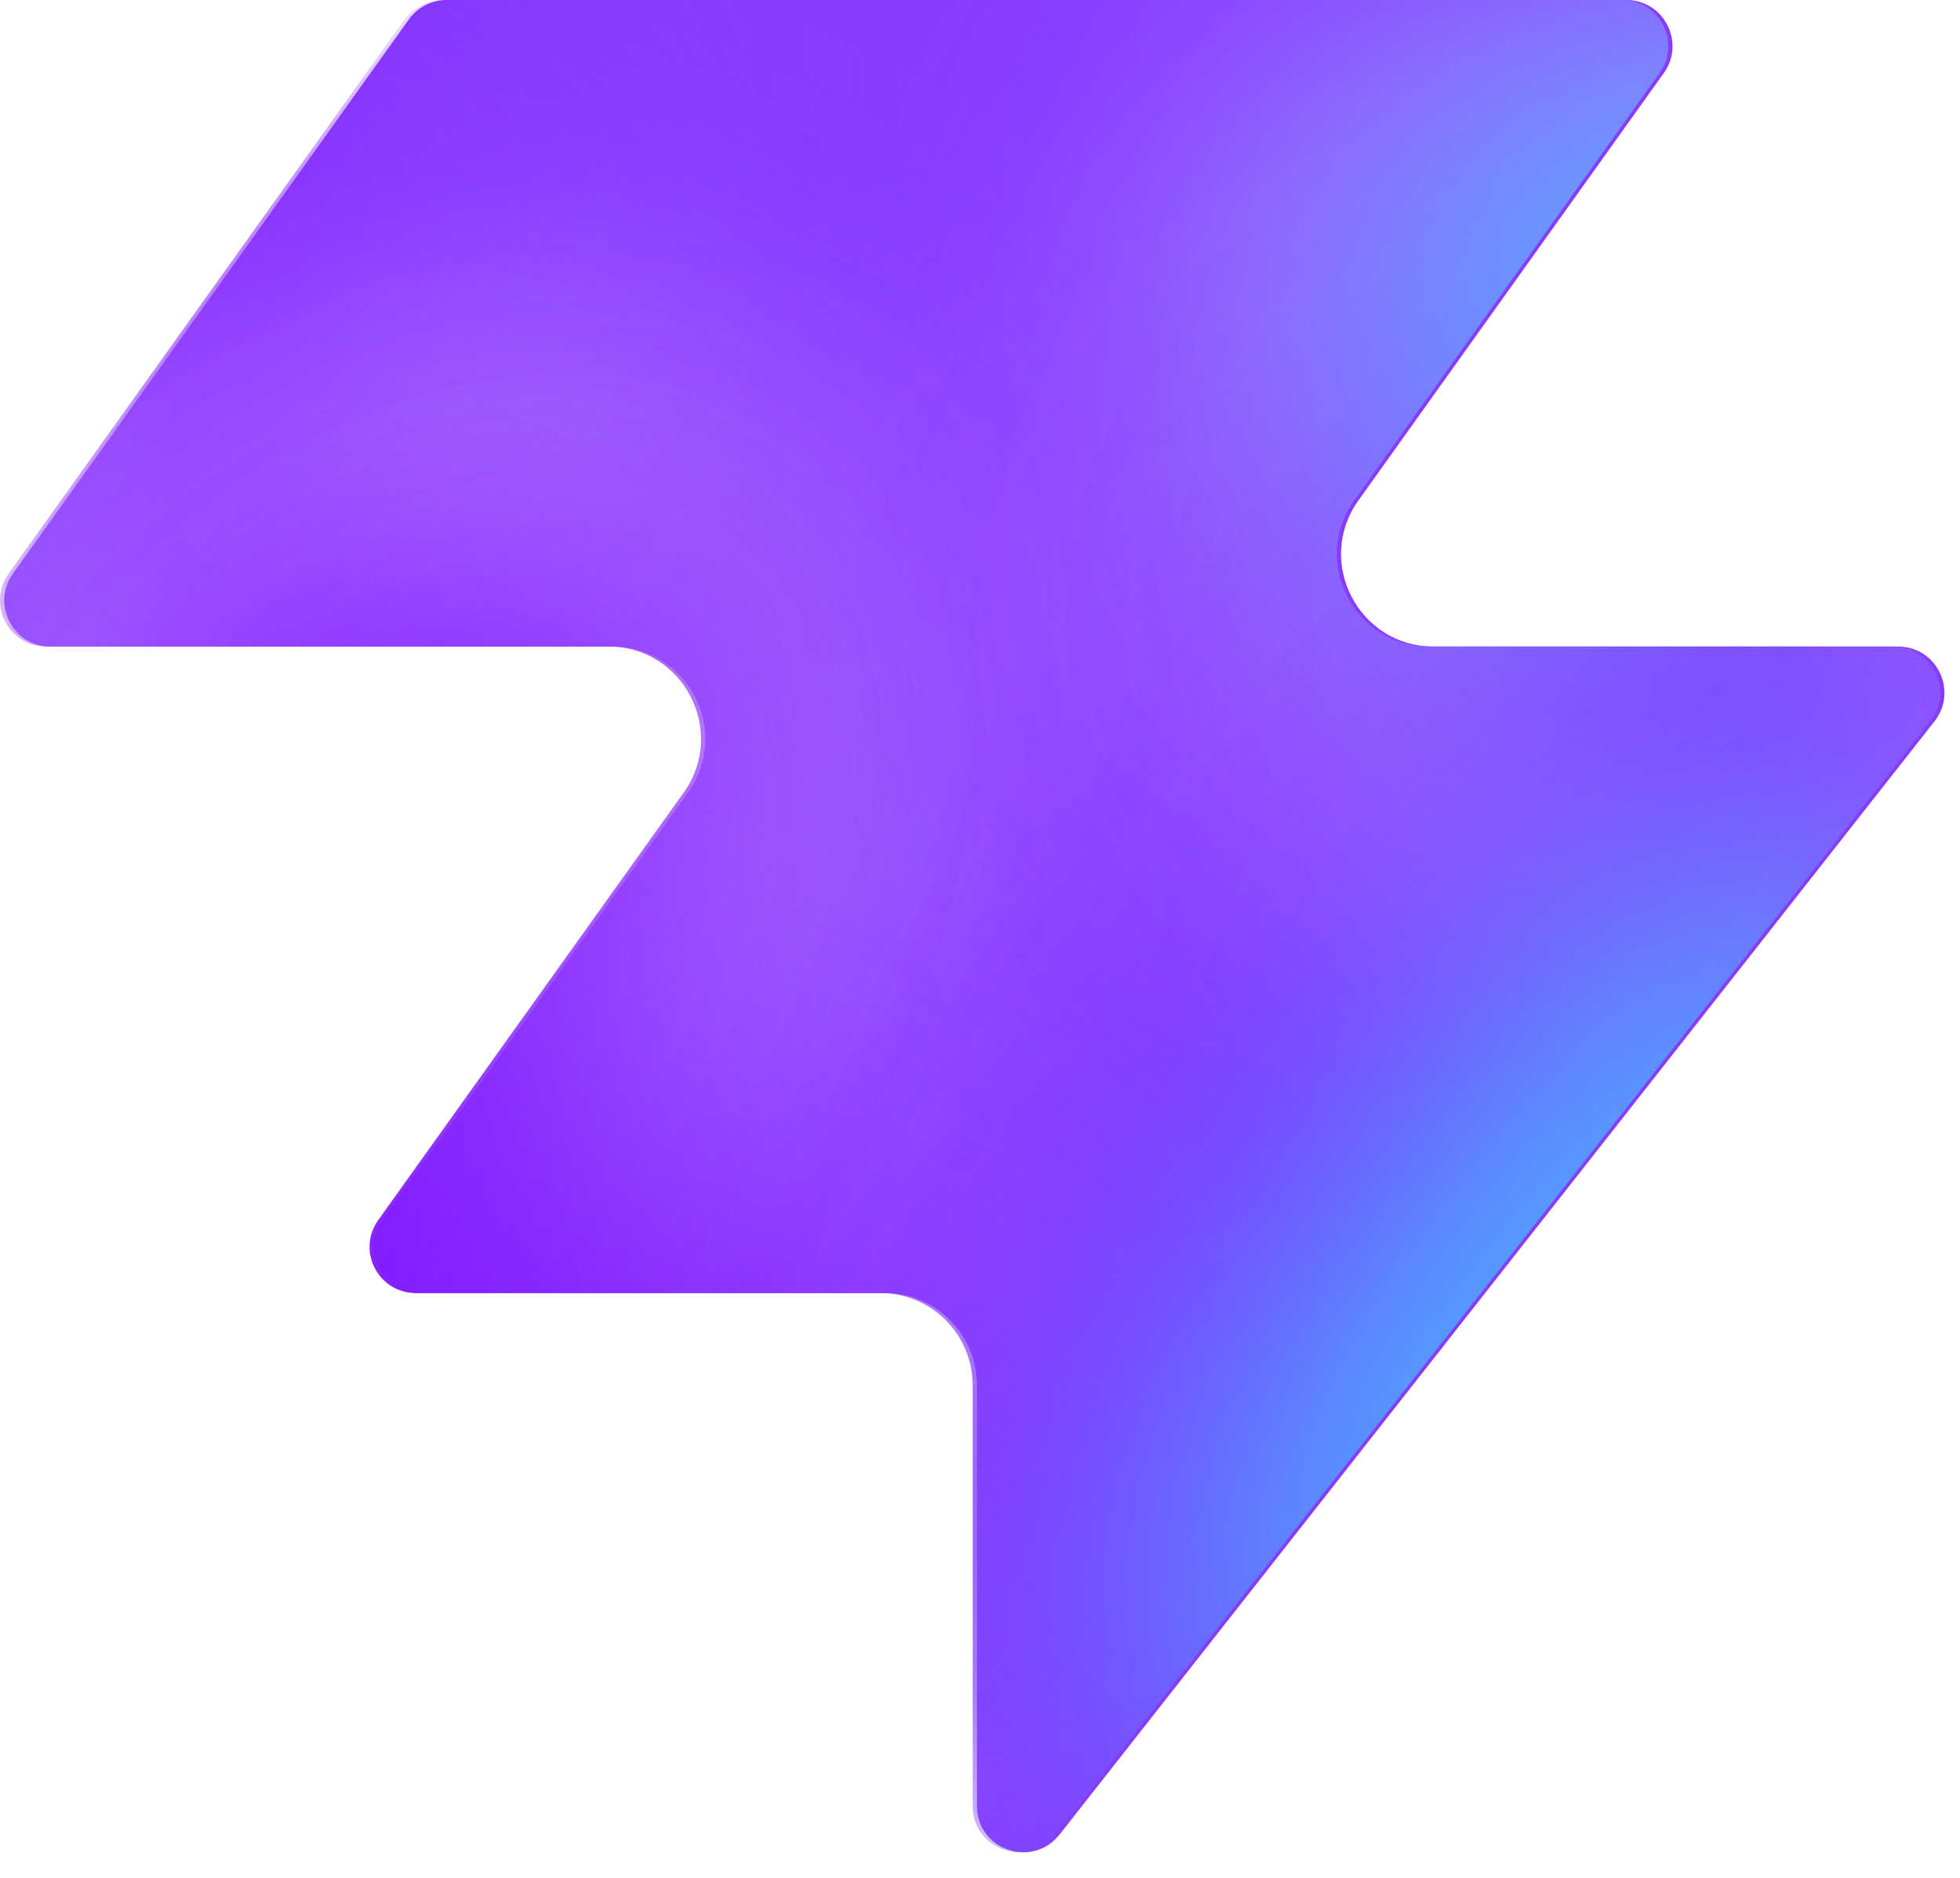
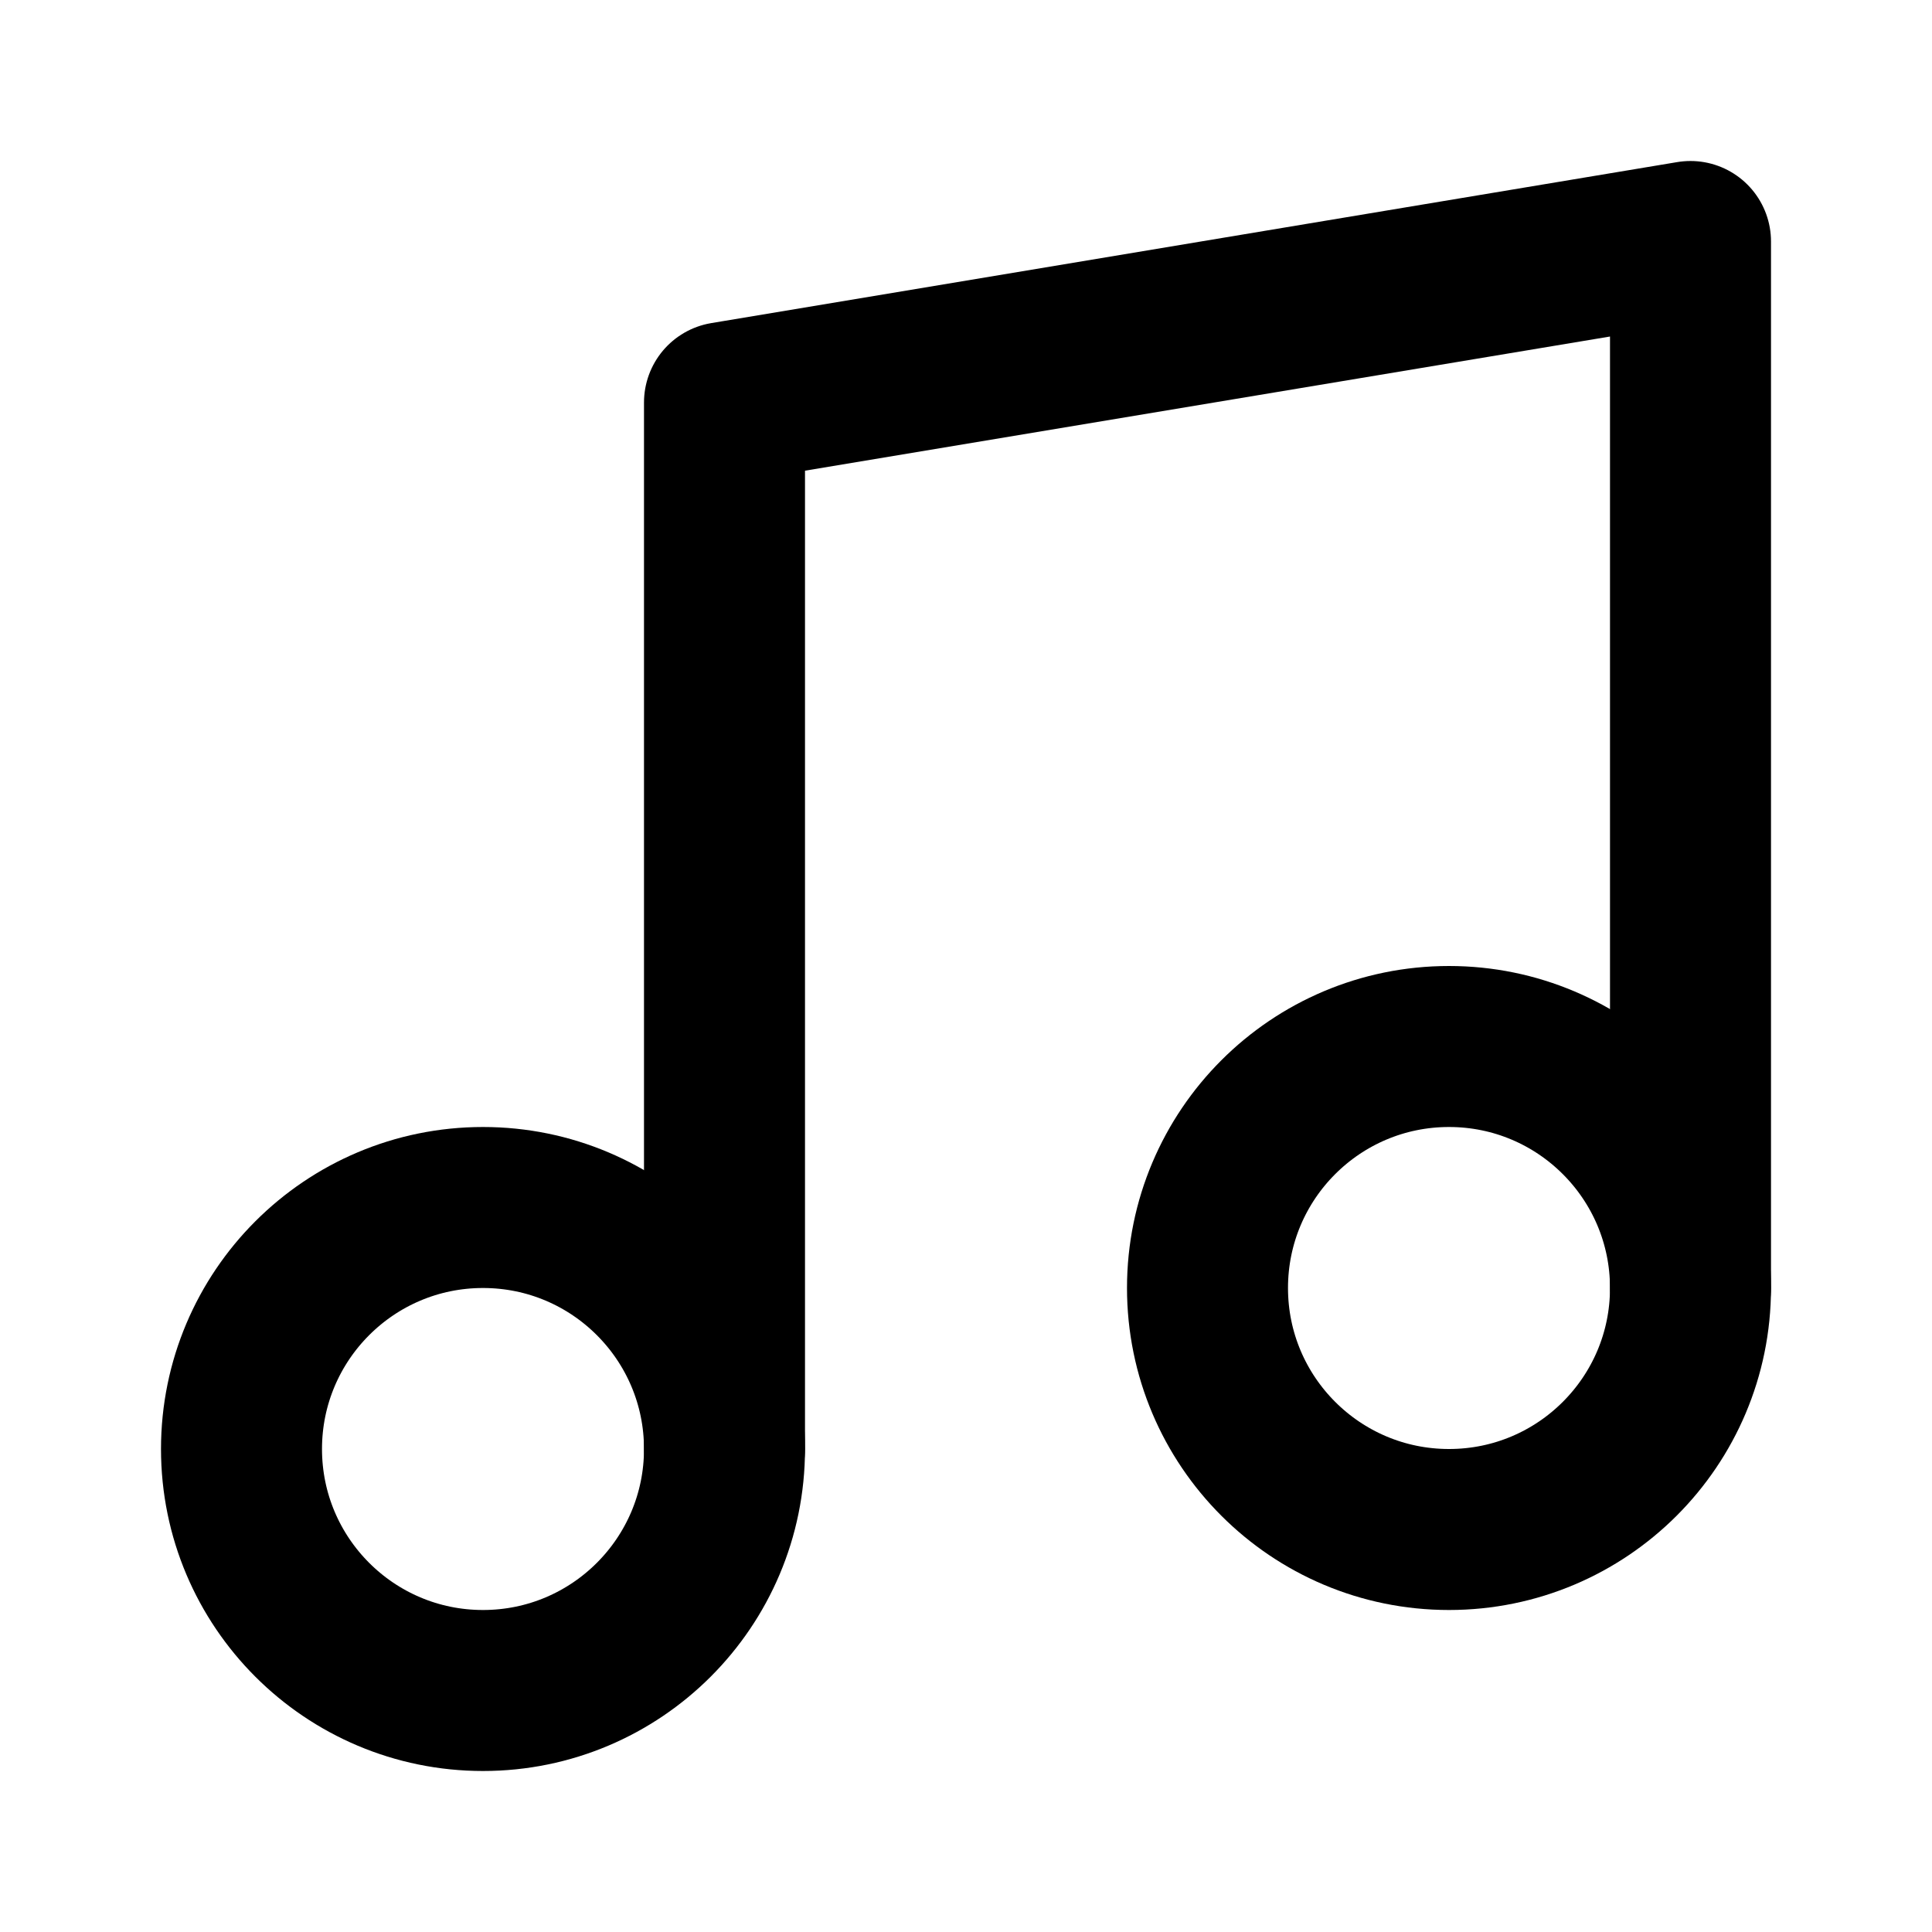
- <svg xmlns="http://www.w3.org/2000/svg" width="48" height="46" fill="none" viewBox="0 0 48 46">
-   <path fill="#863bff" d="M25.946 44.938c-.664.845-2.021.375-2.021-.698V33.937a2.26 2.26 0 0 0-2.262-2.262H10.287c-.92 0-1.456-1.04-.92-1.788l7.48-10.471c1.07-1.497 0-3.578-1.842-3.578H1.237c-.92 0-1.456-1.04-.92-1.788L10.013.474c.214-.297.556-.474.92-.474h28.894c.92 0 1.456 1.04.92 1.788l-7.48 10.471c-1.07 1.498 0 3.579 1.842 3.579h11.377c.943 0 1.473 1.088.89 1.83L25.947 44.94z" style="fill:#863bff;fill:color(display-p3 .525 .23 1);fill-opacity:1" />
-   <mask id="a" width="48" height="46" x="0" y="0" maskUnits="userSpaceOnUse" style="mask-type:alpha">
-     <path fill="#000" d="M25.842 44.938c-.664.844-2.021.375-2.021-.698V33.937a2.26 2.26 0 0 0-2.262-2.262H10.183c-.92 0-1.456-1.04-.92-1.788l7.48-10.471c1.07-1.498 0-3.579-1.842-3.579H1.133c-.92 0-1.456-1.04-.92-1.787L9.91.473c.214-.297.556-.474.92-.474h28.894c.92 0 1.456 1.04.92 1.788l-7.48 10.471c-1.07 1.498 0 3.578 1.842 3.578h11.377c.943 0 1.473 1.088.89 1.832L25.843 44.94z" style="fill:#000;fill-opacity:1" />
-   </mask>
-   <g mask="url(#a)">
-     <g filter="url(#b)">
-       <ellipse cx="5.508" cy="14.704" fill="#ede6ff" rx="5.508" ry="14.704" style="fill:#ede6ff;fill:color(display-p3 .927 .903 1);fill-opacity:1" transform="matrix(.00324 1 1 -.00324 -4.47 31.516)" />
-     </g>
-     <g filter="url(#c)">
-       <ellipse cx="10.399" cy="29.851" fill="#ede6ff" rx="10.399" ry="29.851" style="fill:#ede6ff;fill:color(display-p3 .927 .903 1);fill-opacity:1" transform="matrix(.00324 1 1 -.00324 -39.328 7.883)" />
-     </g>
-     <g filter="url(#d)">
-       <ellipse cx="5.508" cy="30.487" fill="#7e14ff" rx="5.508" ry="30.487" style="fill:#7e14ff;fill:color(display-p3 .492 .077 1);fill-opacity:1" transform="rotate(89.814 -25.913 -14.639)scale(1 -1)" />
-     </g>
-     <g filter="url(#e)">
-       <ellipse cx="5.508" cy="30.599" fill="#7e14ff" rx="5.508" ry="30.599" style="fill:#7e14ff;fill:color(display-p3 .492 .077 1);fill-opacity:1" transform="rotate(89.814 -32.644 -3.334)scale(1 -1)" />
-     </g>
-     <g filter="url(#f)">
-       <ellipse cx="5.508" cy="30.599" fill="#7e14ff" rx="5.508" ry="30.599" style="fill:#7e14ff;fill:color(display-p3 .492 .077 1);fill-opacity:1" transform="matrix(.00324 1 1 -.00324 -34.34 30.47)" />
-     </g>
-     <g filter="url(#g)">
-       <ellipse cx="14.072" cy="22.078" fill="#ede6ff" rx="14.072" ry="22.078" style="fill:#ede6ff;fill:color(display-p3 .927 .903 1);fill-opacity:1" transform="rotate(93.35 24.506 48.493)scale(-1 1)" />
-     </g>
-     <g filter="url(#h)">
-       <ellipse cx="3.47" cy="21.501" fill="#7e14ff" rx="3.47" ry="21.501" style="fill:#7e14ff;fill:color(display-p3 .492 .077 1);fill-opacity:1" transform="rotate(89.009 28.708 47.59)scale(-1 1)" />
-     </g>
-     <g filter="url(#i)">
-       <ellipse cx="3.47" cy="21.501" fill="#7e14ff" rx="3.47" ry="21.501" style="fill:#7e14ff;fill:color(display-p3 .492 .077 1);fill-opacity:1" transform="rotate(89.009 28.708 47.59)scale(-1 1)" />
-     </g>
-     <g filter="url(#j)">
-       <ellipse cx=".387" cy="8.972" fill="#7e14ff" rx="4.407" ry="29.108" style="fill:#7e14ff;fill:color(display-p3 .492 .077 1);fill-opacity:1" transform="rotate(39.51 .387 8.972)" />
-     </g>
-     <g filter="url(#k)">
-       <ellipse cx="47.523" cy="-6.092" fill="#7e14ff" rx="4.407" ry="29.108" style="fill:#7e14ff;fill:color(display-p3 .492 .077 1);fill-opacity:1" transform="rotate(37.892 47.523 -6.092)" />
-     </g>
-     <g filter="url(#l)">
-       <ellipse cx="41.412" cy="6.333" fill="#47bfff" rx="5.971" ry="9.665" style="fill:#47bfff;fill:color(display-p3 .28 .748 1);fill-opacity:1" transform="rotate(37.892 41.412 6.333)" />
-     </g>
-     <g filter="url(#m)">
-       <ellipse cx="-1.879" cy="38.332" fill="#7e14ff" rx="4.407" ry="29.108" style="fill:#7e14ff;fill:color(display-p3 .492 .077 1);fill-opacity:1" transform="rotate(37.892 -1.88 38.332)" />
-     </g>
-     <g filter="url(#n)">
-       <ellipse cx="-1.879" cy="38.332" fill="#7e14ff" rx="4.407" ry="29.108" style="fill:#7e14ff;fill:color(display-p3 .492 .077 1);fill-opacity:1" transform="rotate(37.892 -1.88 38.332)" />
-     </g>
-     <g filter="url(#o)">
-       <ellipse cx="35.651" cy="29.907" fill="#7e14ff" rx="4.407" ry="29.108" style="fill:#7e14ff;fill:color(display-p3 .492 .077 1);fill-opacity:1" transform="rotate(37.892 35.651 29.907)" />
-     </g>
-     <g filter="url(#p)">
-       <ellipse cx="38.418" cy="32.4" fill="#47bfff" rx="5.971" ry="15.297" style="fill:#47bfff;fill:color(display-p3 .28 .748 1);fill-opacity:1" transform="rotate(37.892 38.418 32.4)" />
-     </g>
-   </g>
-   <defs>
-     <filter id="b" width="60.045" height="41.654" x="-19.77" y="16.149" color-interpolation-filters="sRGB" filterUnits="userSpaceOnUse">
-       <feFlood flood-opacity="0" result="BackgroundImageFix" />
-       <feBlend in="SourceGraphic" in2="BackgroundImageFix" result="shape" />
-       <feGaussianBlur result="effect1_foregroundBlur_2002_17158" stdDeviation="7.659" />
-     </filter>
-     <filter id="c" width="90.34" height="51.437" x="-54.613" y="-7.533" color-interpolation-filters="sRGB" filterUnits="userSpaceOnUse">
-       <feFlood flood-opacity="0" result="BackgroundImageFix" />
-       <feBlend in="SourceGraphic" in2="BackgroundImageFix" result="shape" />
-       <feGaussianBlur result="effect1_foregroundBlur_2002_17158" stdDeviation="7.659" />
-     </filter>
-     <filter id="d" width="79.355" height="29.4" x="-49.64" y="2.03" color-interpolation-filters="sRGB" filterUnits="userSpaceOnUse">
-       <feFlood flood-opacity="0" result="BackgroundImageFix" />
-       <feBlend in="SourceGraphic" in2="BackgroundImageFix" result="shape" />
-       <feGaussianBlur result="effect1_foregroundBlur_2002_17158" stdDeviation="4.596" />
-     </filter>
-     <filter id="e" width="79.579" height="29.4" x="-45.045" y="20.029" color-interpolation-filters="sRGB" filterUnits="userSpaceOnUse">
-       <feFlood flood-opacity="0" result="BackgroundImageFix" />
-       <feBlend in="SourceGraphic" in2="BackgroundImageFix" result="shape" />
-       <feGaussianBlur result="effect1_foregroundBlur_2002_17158" stdDeviation="4.596" />
-     </filter>
-     <filter id="f" width="79.579" height="29.4" x="-43.513" y="21.178" color-interpolation-filters="sRGB" filterUnits="userSpaceOnUse">
-       <feFlood flood-opacity="0" result="BackgroundImageFix" />
-       <feBlend in="SourceGraphic" in2="BackgroundImageFix" result="shape" />
-       <feGaussianBlur result="effect1_foregroundBlur_2002_17158" stdDeviation="4.596" />
-     </filter>
-     <filter id="g" width="74.749" height="58.852" x="15.756" y="-17.901" color-interpolation-filters="sRGB" filterUnits="userSpaceOnUse">
-       <feFlood flood-opacity="0" result="BackgroundImageFix" />
-       <feBlend in="SourceGraphic" in2="BackgroundImageFix" result="shape" />
-       <feGaussianBlur result="effect1_foregroundBlur_2002_17158" stdDeviation="7.659" />
-     </filter>
-     <filter id="h" width="61.377" height="25.362" x="23.548" y="2.284" color-interpolation-filters="sRGB" filterUnits="userSpaceOnUse">
-       <feFlood flood-opacity="0" result="BackgroundImageFix" />
-       <feBlend in="SourceGraphic" in2="BackgroundImageFix" result="shape" />
-       <feGaussianBlur result="effect1_foregroundBlur_2002_17158" stdDeviation="4.596" />
-     </filter>
-     <filter id="i" width="61.377" height="25.362" x="23.548" y="2.284" color-interpolation-filters="sRGB" filterUnits="userSpaceOnUse">
-       <feFlood flood-opacity="0" result="BackgroundImageFix" />
-       <feBlend in="SourceGraphic" in2="BackgroundImageFix" result="shape" />
-       <feGaussianBlur result="effect1_foregroundBlur_2002_17158" stdDeviation="4.596" />
-     </filter>
-     <filter id="j" width="56.045" height="63.649" x="-27.636" y="-22.853" color-interpolation-filters="sRGB" filterUnits="userSpaceOnUse">
-       <feFlood flood-opacity="0" result="BackgroundImageFix" />
-       <feBlend in="SourceGraphic" in2="BackgroundImageFix" result="shape" />
-       <feGaussianBlur result="effect1_foregroundBlur_2002_17158" stdDeviation="4.596" />
-     </filter>
-     <filter id="k" width="54.814" height="64.646" x="20.116" y="-38.415" color-interpolation-filters="sRGB" filterUnits="userSpaceOnUse">
-       <feFlood flood-opacity="0" result="BackgroundImageFix" />
-       <feBlend in="SourceGraphic" in2="BackgroundImageFix" result="shape" />
-       <feGaussianBlur result="effect1_foregroundBlur_2002_17158" stdDeviation="4.596" />
-     </filter>
-     <filter id="l" width="33.541" height="35.313" x="24.641" y="-11.323" color-interpolation-filters="sRGB" filterUnits="userSpaceOnUse">
-       <feFlood flood-opacity="0" result="BackgroundImageFix" />
-       <feBlend in="SourceGraphic" in2="BackgroundImageFix" result="shape" />
-       <feGaussianBlur result="effect1_foregroundBlur_2002_17158" stdDeviation="4.596" />
-     </filter>
-     <filter id="m" width="54.814" height="64.646" x="-29.286" y="6.009" color-interpolation-filters="sRGB" filterUnits="userSpaceOnUse">
-       <feFlood flood-opacity="0" result="BackgroundImageFix" />
-       <feBlend in="SourceGraphic" in2="BackgroundImageFix" result="shape" />
-       <feGaussianBlur result="effect1_foregroundBlur_2002_17158" stdDeviation="4.596" />
-     </filter>
-     <filter id="n" width="54.814" height="64.646" x="-29.286" y="6.009" color-interpolation-filters="sRGB" filterUnits="userSpaceOnUse">
-       <feFlood flood-opacity="0" result="BackgroundImageFix" />
-       <feBlend in="SourceGraphic" in2="BackgroundImageFix" result="shape" />
-       <feGaussianBlur result="effect1_foregroundBlur_2002_17158" stdDeviation="4.596" />
-     </filter>
-     <filter id="o" width="54.814" height="64.646" x="8.244" y="-2.416" color-interpolation-filters="sRGB" filterUnits="userSpaceOnUse">
-       <feFlood flood-opacity="0" result="BackgroundImageFix" />
-       <feBlend in="SourceGraphic" in2="BackgroundImageFix" result="shape" />
-       <feGaussianBlur result="effect1_foregroundBlur_2002_17158" stdDeviation="4.596" />
-     </filter>
-     <filter id="p" width="39.409" height="43.623" x="18.713" y="10.588" color-interpolation-filters="sRGB" filterUnits="userSpaceOnUse">
-       <feFlood flood-opacity="0" result="BackgroundImageFix" />
-       <feBlend in="SourceGraphic" in2="BackgroundImageFix" result="shape" />
-       <feGaussianBlur result="effect1_foregroundBlur_2002_17158" stdDeviation="4.596" />
-     </filter>
-   </defs>
+ <svg xmlns="http://www.w3.org/2000/svg" width="24" height="24" viewBox="0 0 24 24" fill="none" stroke="currentColor" stroke-width="2" stroke-linecap="round" stroke-linejoin="round" class="lucide lucide-music-icon lucide-music">
+   <path d="M9 18V5l12-2v13" />
+   <circle cx="6" cy="18" r="3" />
+   <circle cx="18" cy="16" r="3" />
</svg>
